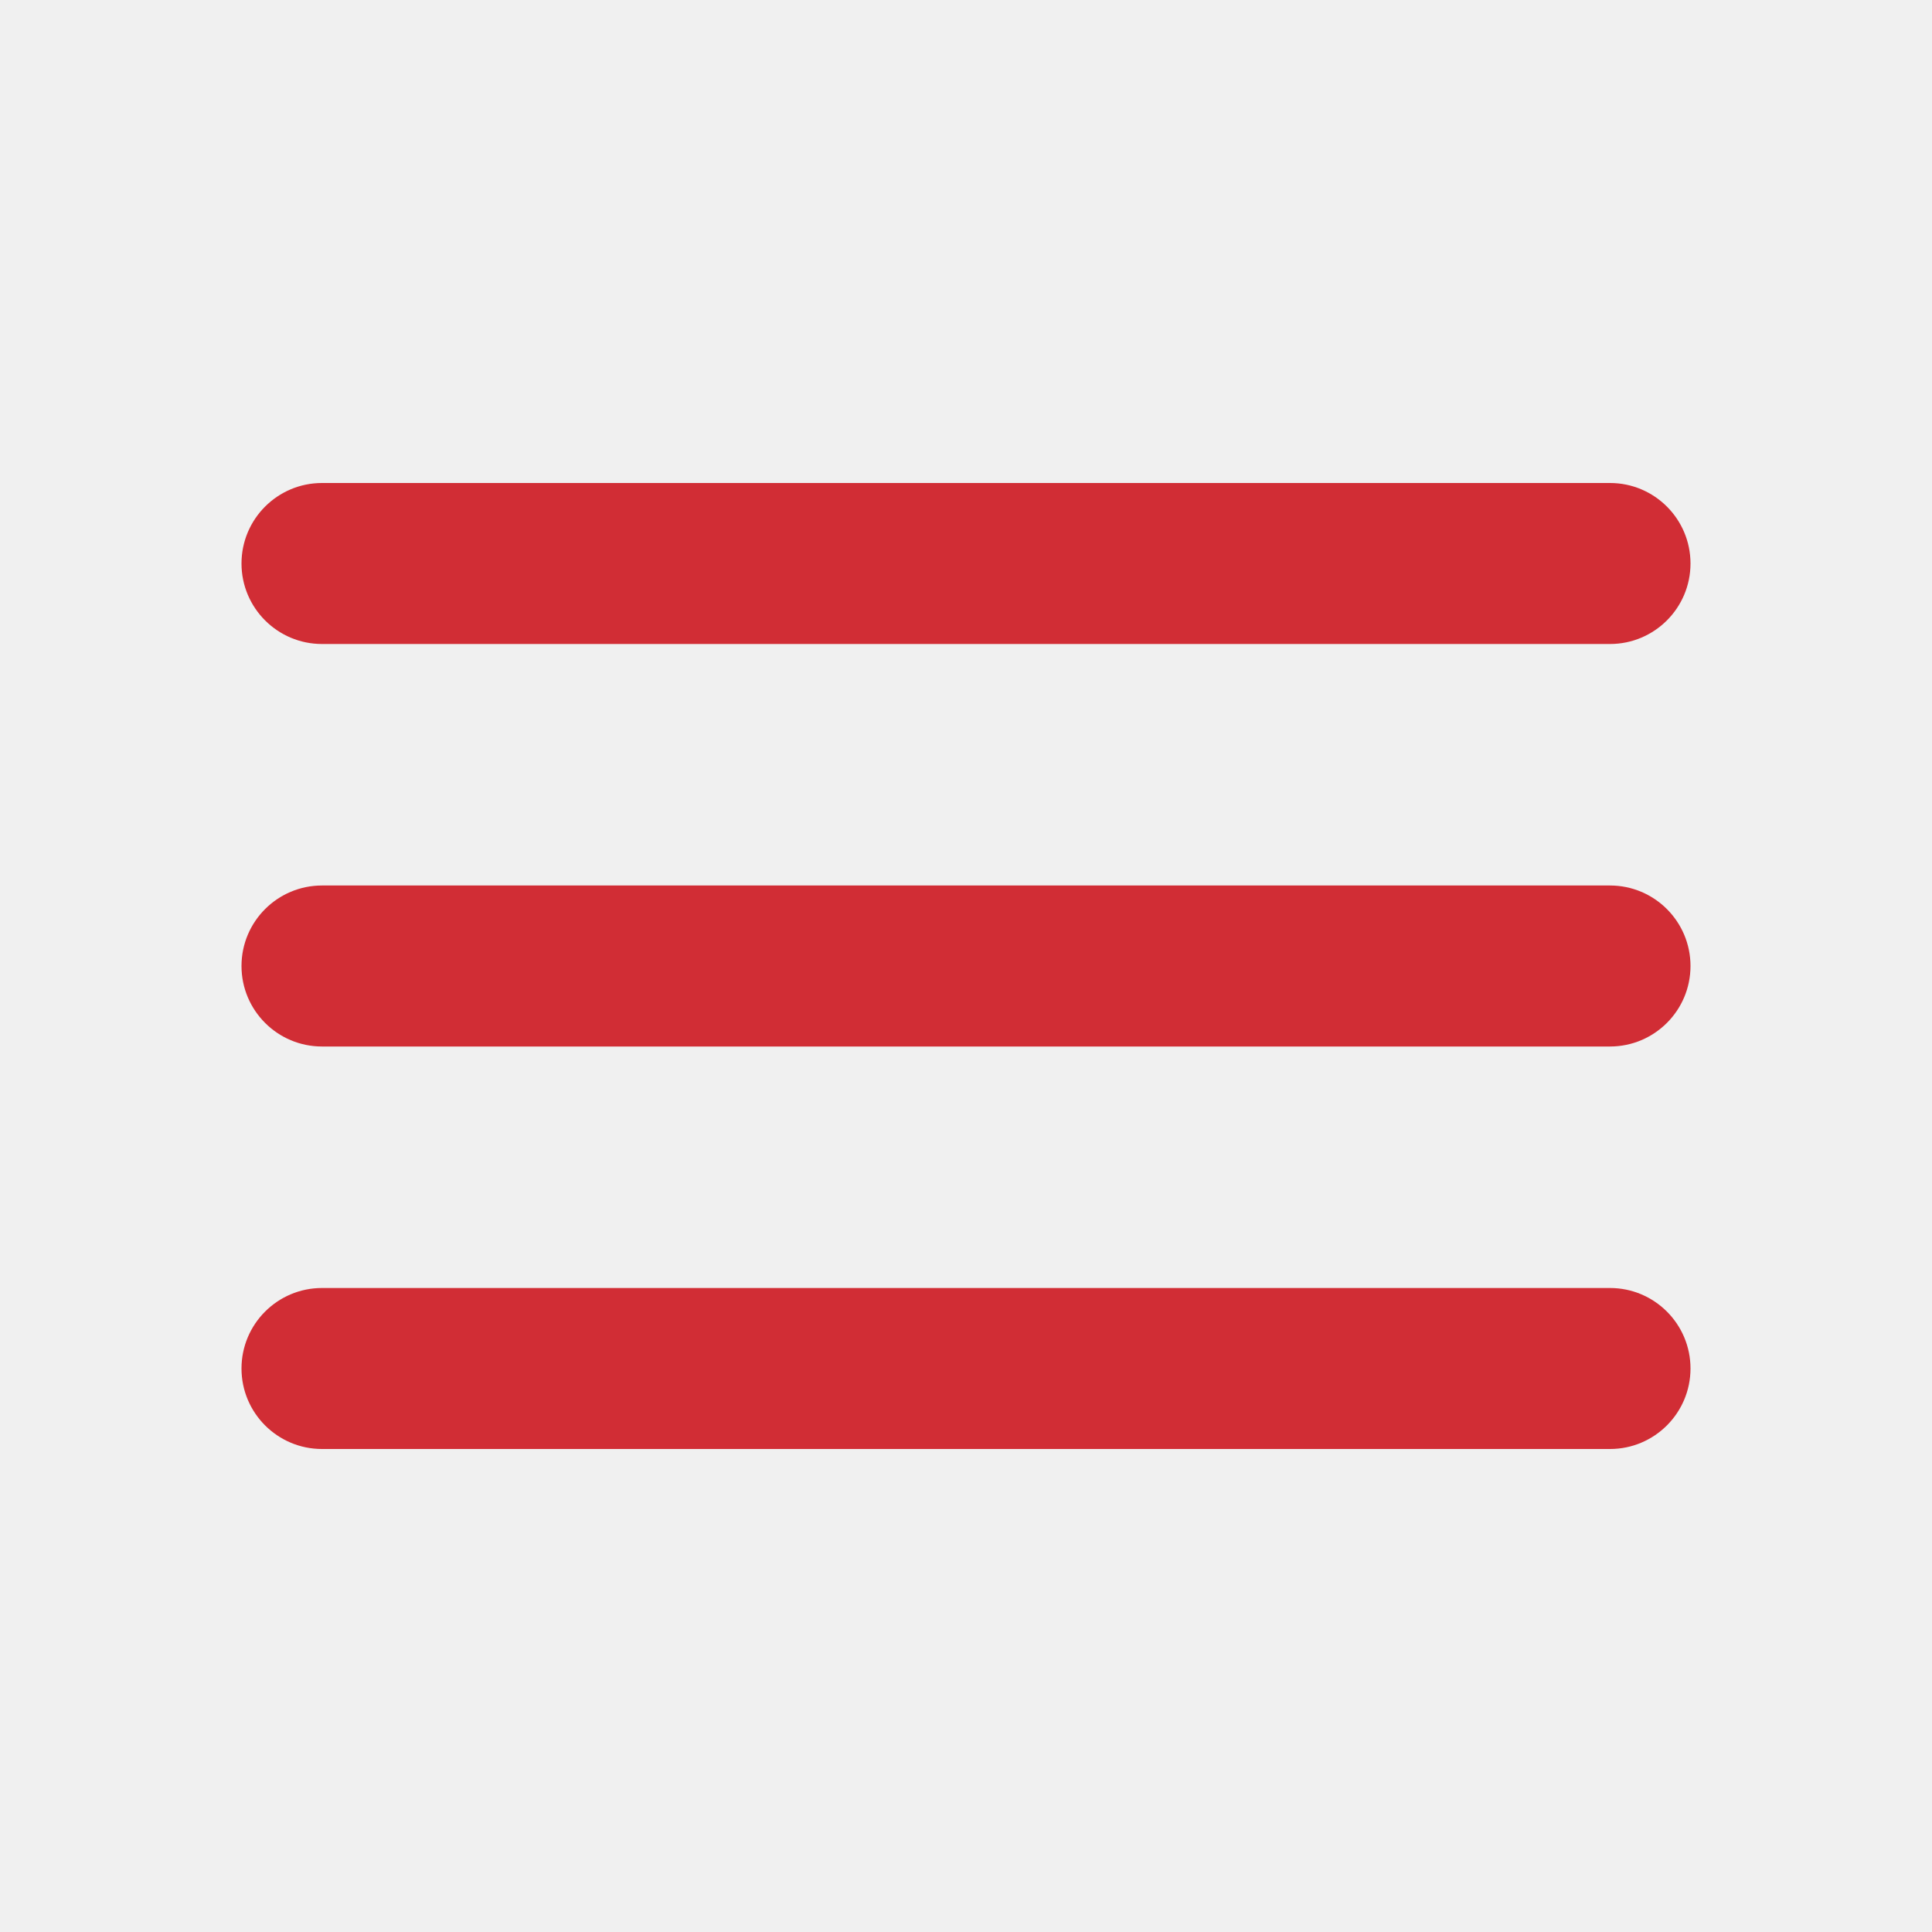
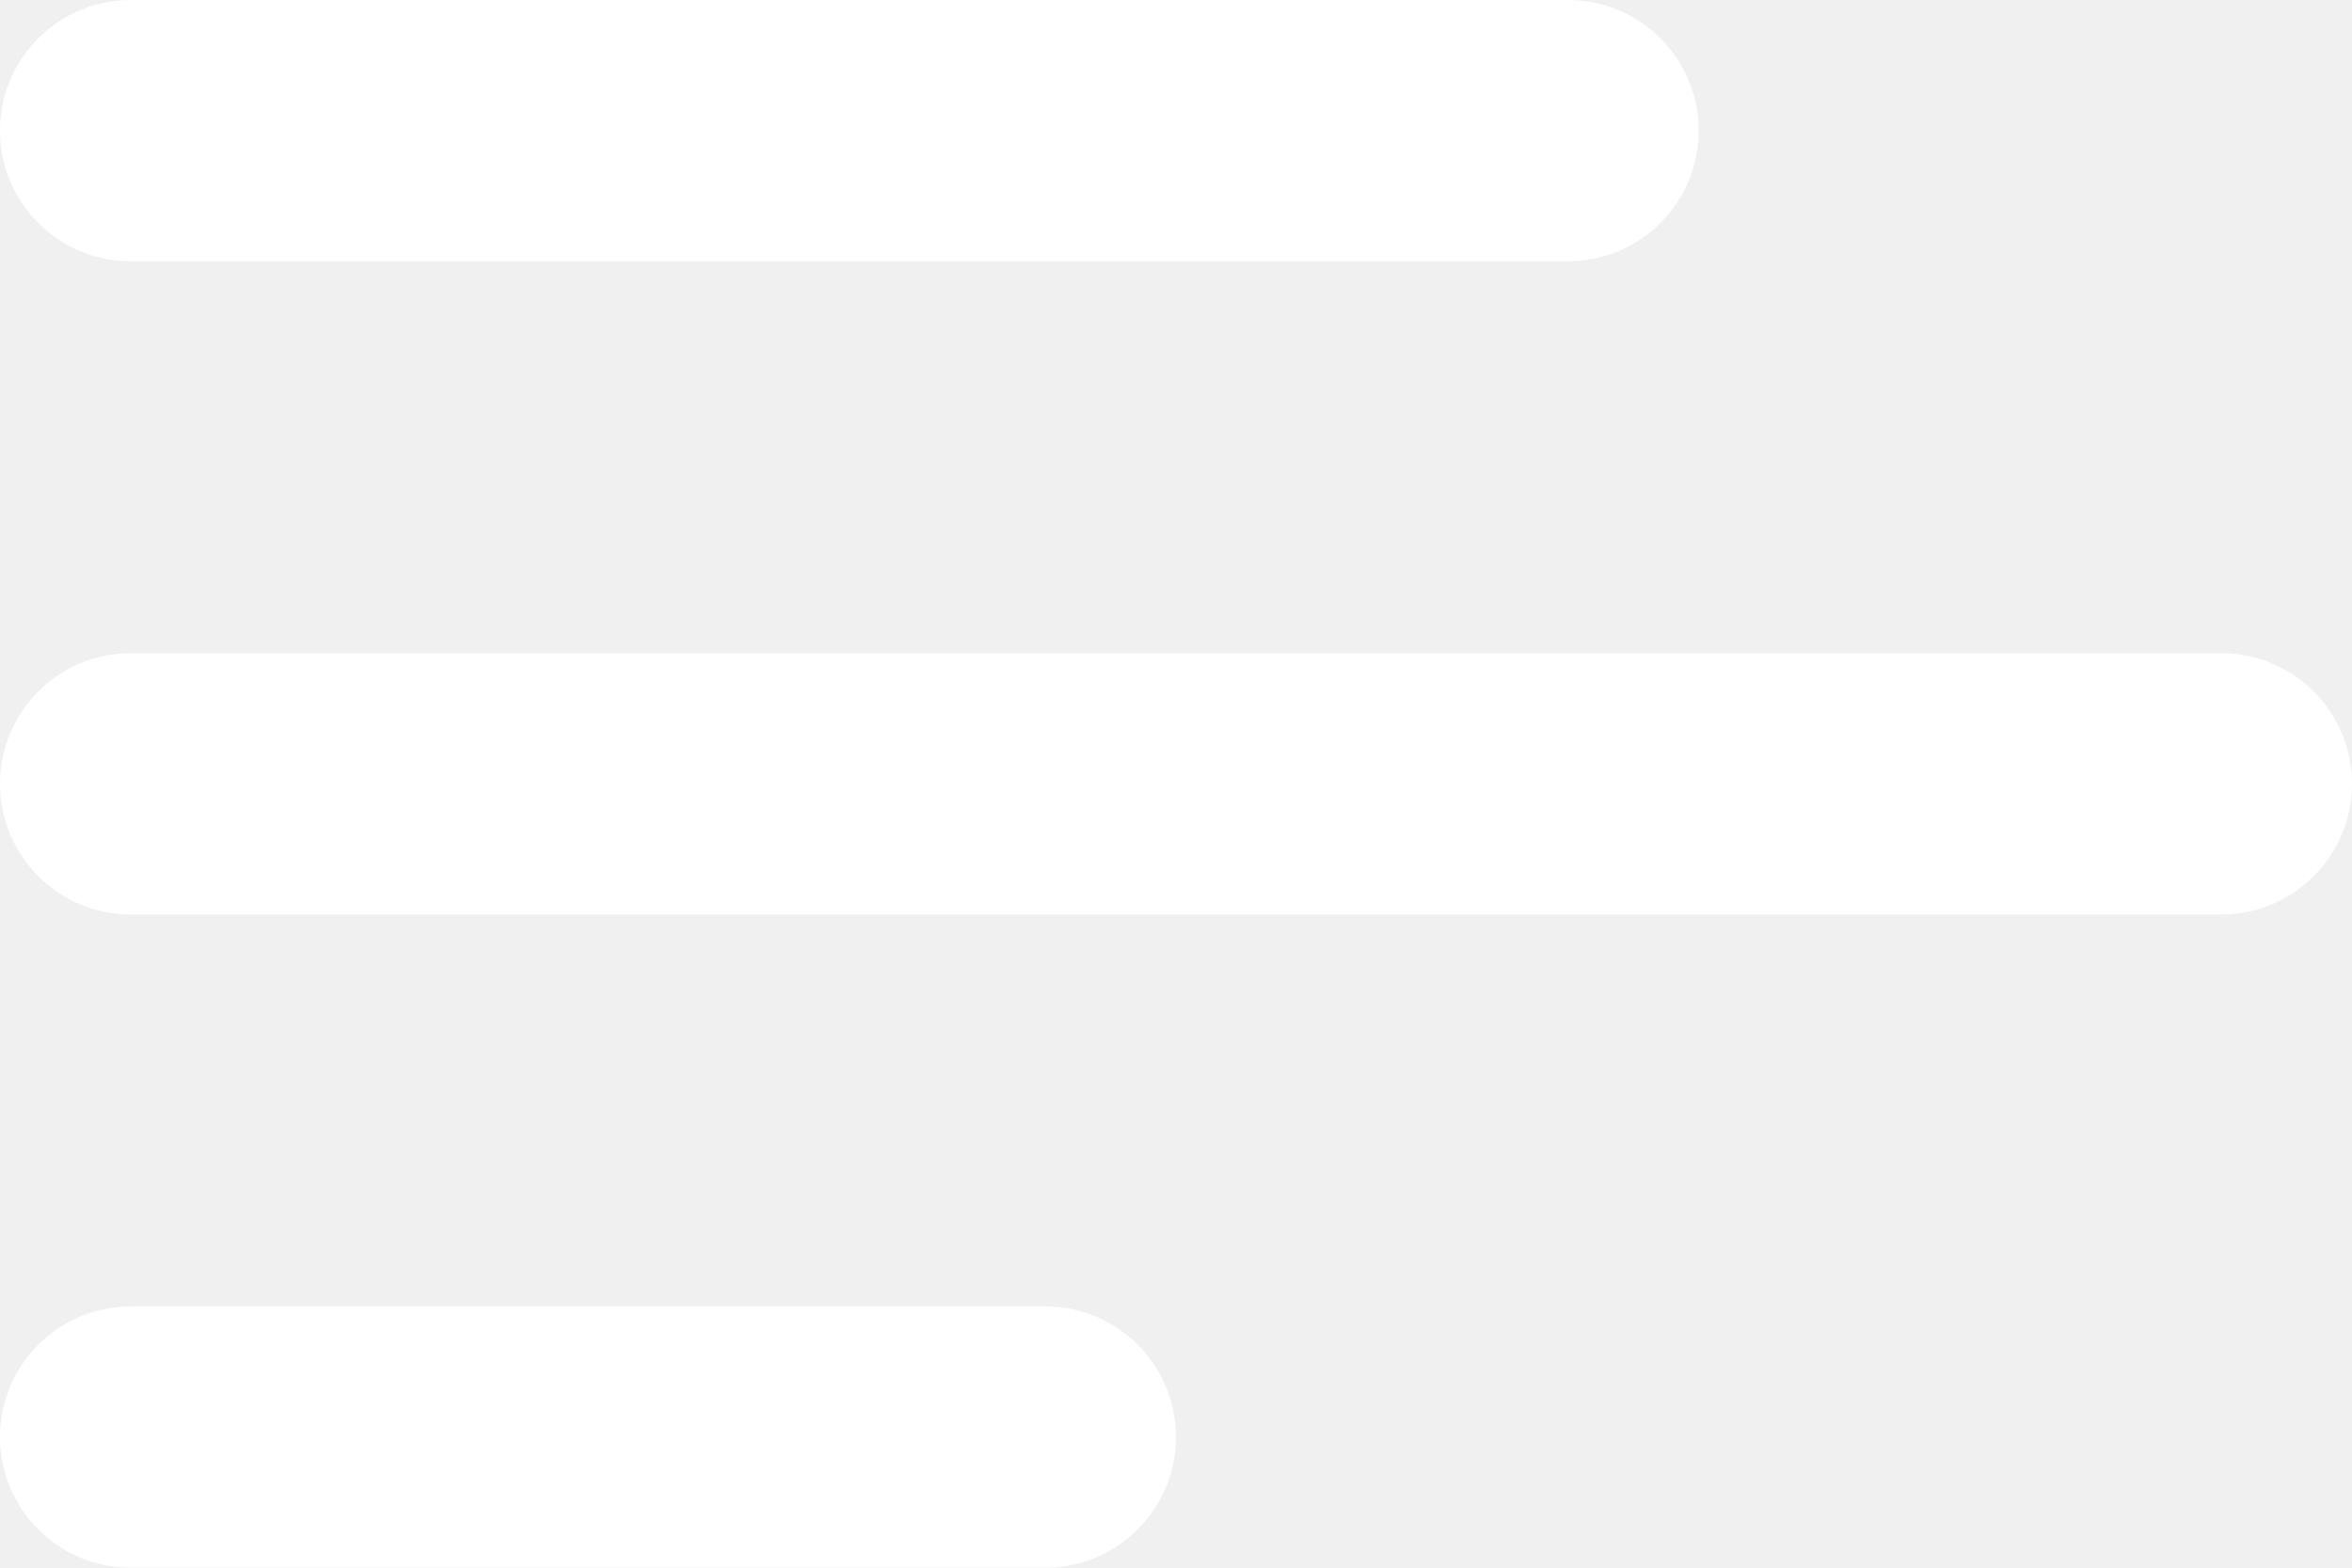
- <svg xmlns="http://www.w3.org/2000/svg" width="24" height="24" viewBox="0 0 24 24" fill="none">
-   <g clip-path="url(#clip0_8590_52)">
-     <path d="M3 17C3 17.552 3.448 18 4 18H20C20.552 18 21 17.552 21 17C21 16.448 20.552 16 20 16H4C3.448 16 3 16.448 3 17ZM3 12C3 12.552 3.448 13 4 13H20C20.552 13 21 12.552 21 12C21 11.448 20.552 11 20 11H4C3.448 11 3 11.448 3 12ZM4 6C3.448 6 3 6.448 3 7C3 7.552 3.448 8 4 8H20C20.552 8 21 7.552 21 7C21 6.448 20.552 6 20 6H4Z" fill="#d12d35" />
-   </g>
-   <defs>
-     <clipPath id="clip0_8590_52">
-       <rect width="24" height="24" fill="white" />
-     </clipPath>
-   </defs>
+ <svg xmlns="http://www.w3.org/2000/svg" width="18" height="12" viewBox="0 0 18 12" fill="none">
+   <path d="M0 11C0 11.552 0.448 12 1 12H8C8.552 12 9 11.552 9 11C9 10.448 8.552 10 8 10H1C0.448 10 0 10.448 0 11ZM0 6C0 6.552 0.448 7 1 7H17C17.552 7 18 6.552 18 6C18 5.448 17.552 5 17 5H1C0.448 5 0 5.448 0 6ZM1 0C0.448 0 0 0.448 0 1C0 1.552 0.448 2 1 2H12C12.552 2 13 1.552 13 1C13 0.448 12.552 0 12 0H1Z" fill="white" />
</svg>
